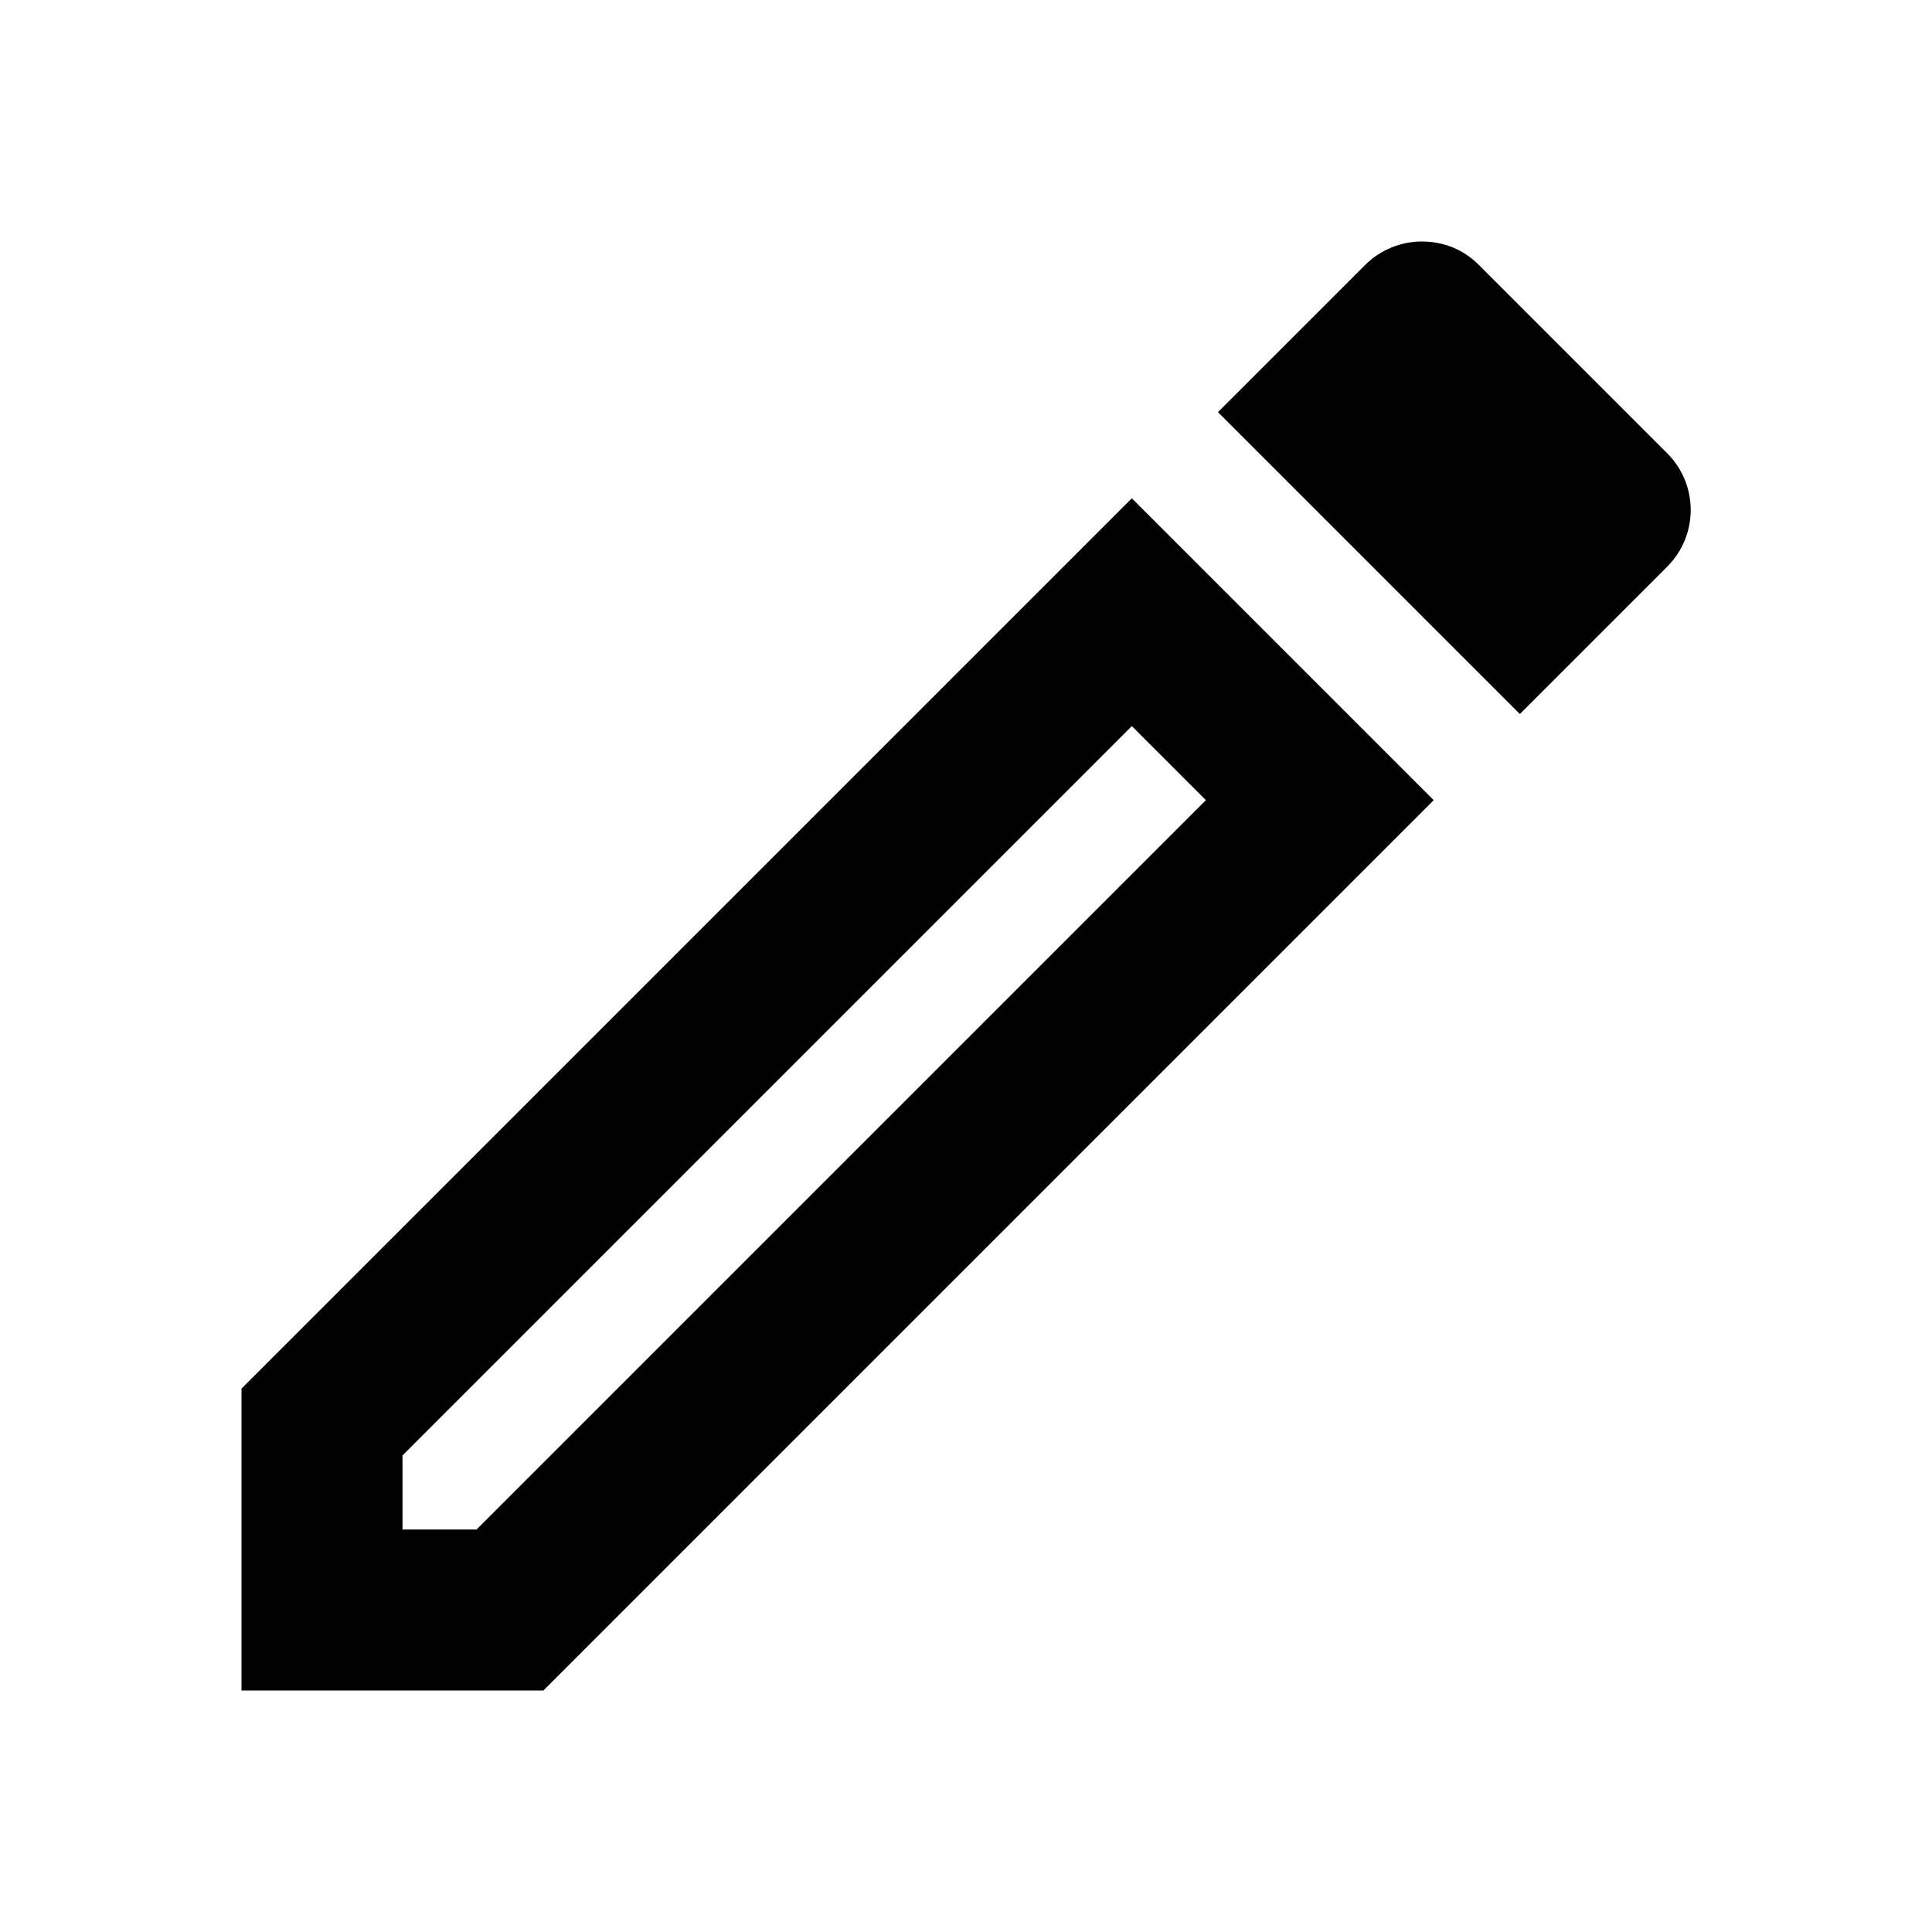
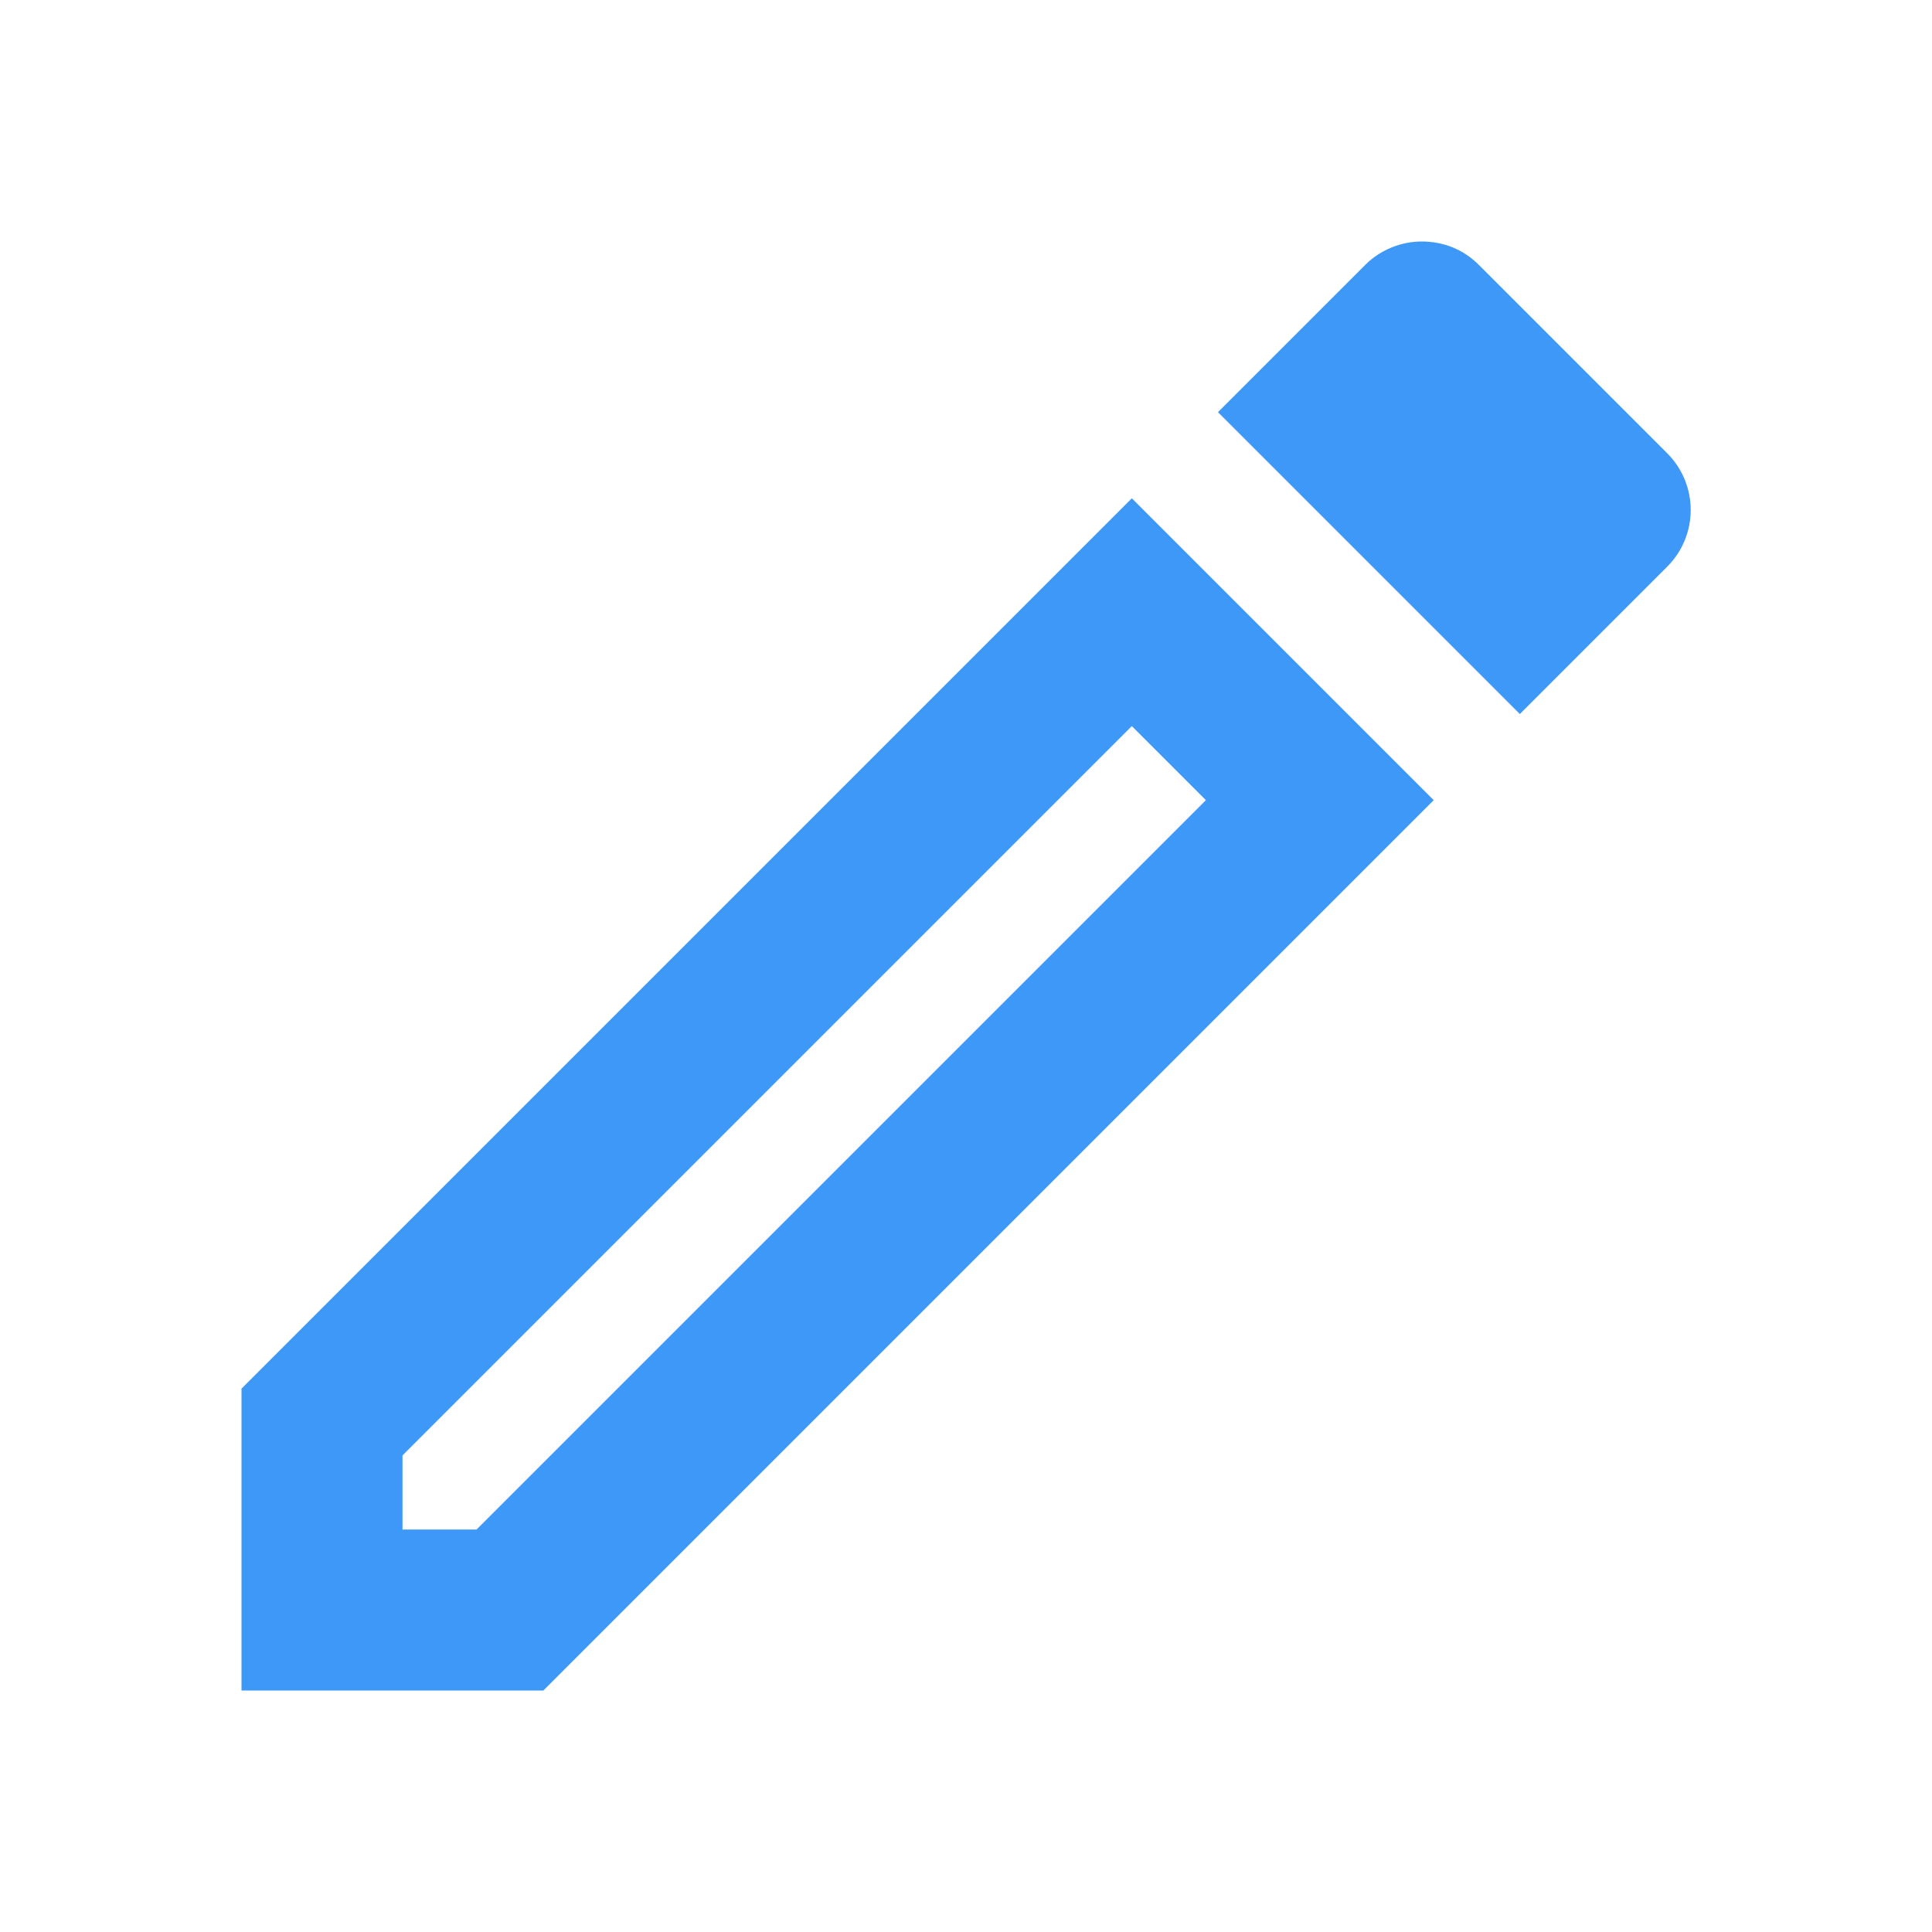
- <svg xmlns="http://www.w3.org/2000/svg" height="24px" viewBox="0 0 24 24" width="24px" fill="#000000">
+ <svg xmlns="http://www.w3.org/2000/svg" height="24px" viewBox="0 0 24 24" width="24px" fill="#3e98f7">
  <path d="M0 0h24v24H0V0z" fill="none" />
  <path d="M14.06 9.02l.92.92L5.92 19H5v-.92l9.06-9.06M17.66 3c-.25 0-.51.1-.7.29l-1.83 1.83 3.75 3.75 1.83-1.83c.39-.39.39-1.02 0-1.41l-2.34-2.34c-.2-.2-.45-.29-.71-.29zm-3.6 3.19L3 17.25V21h3.75L17.81 9.94l-3.75-3.75z" />
</svg>
